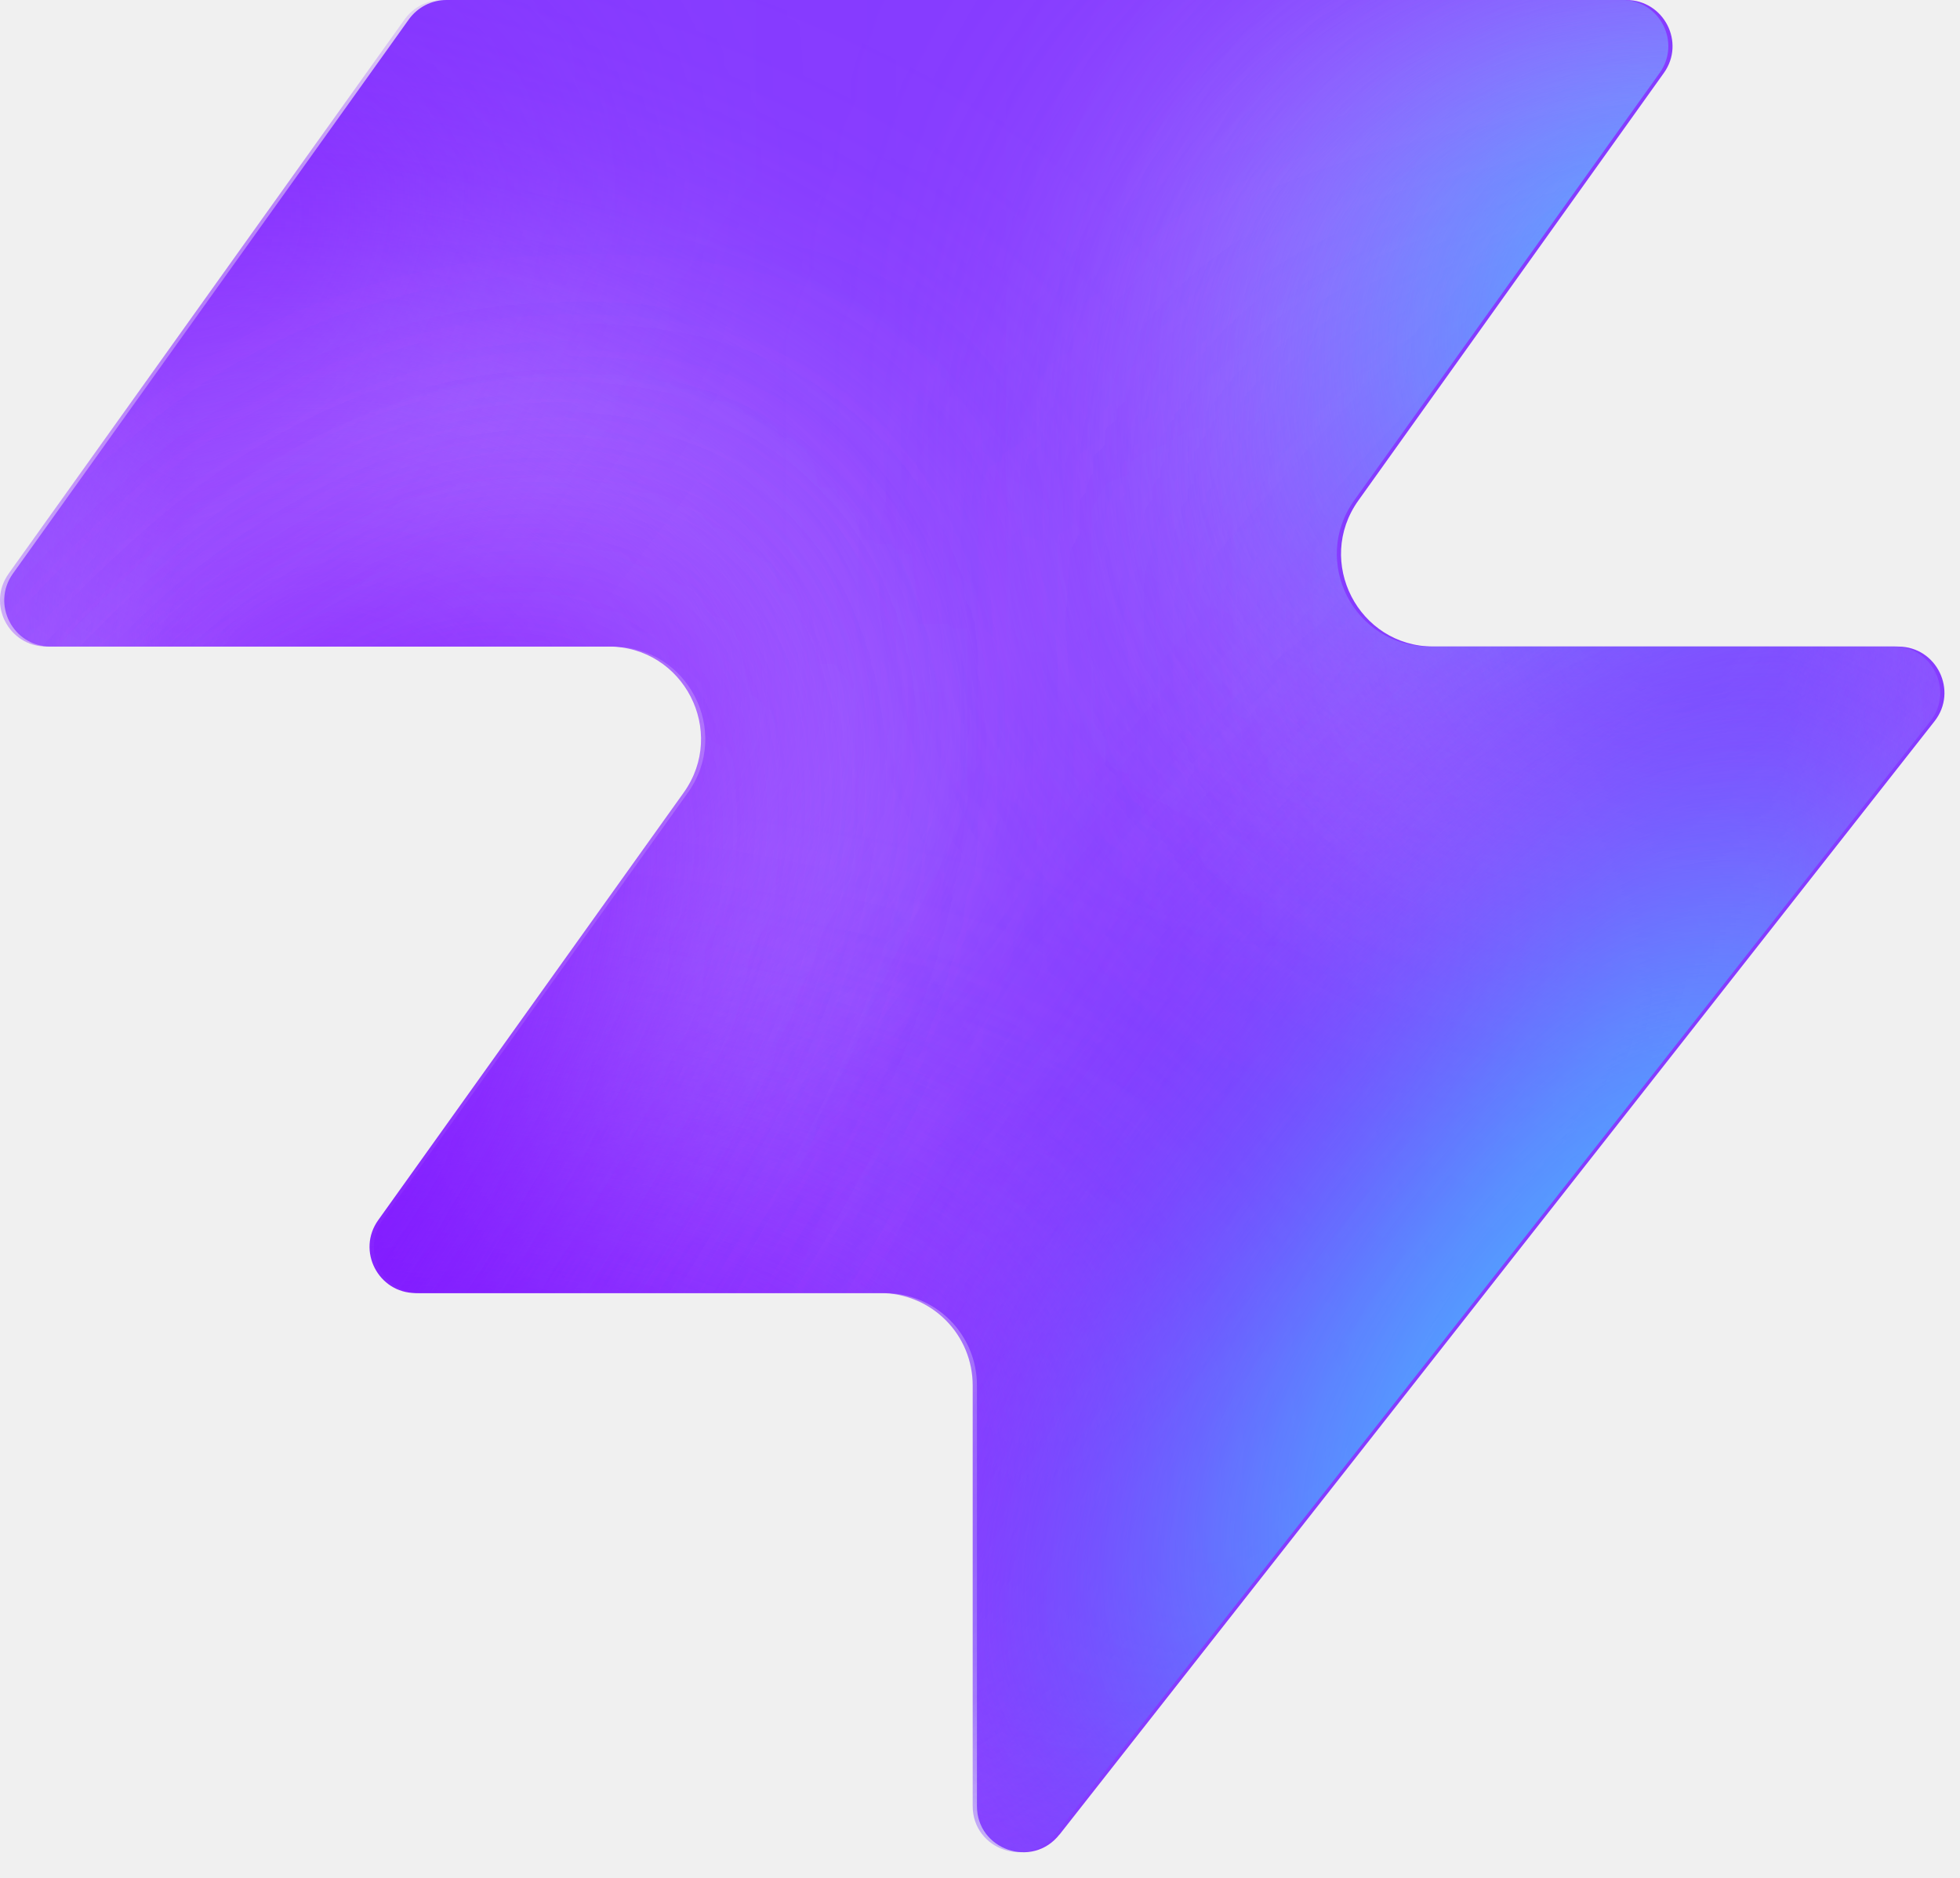
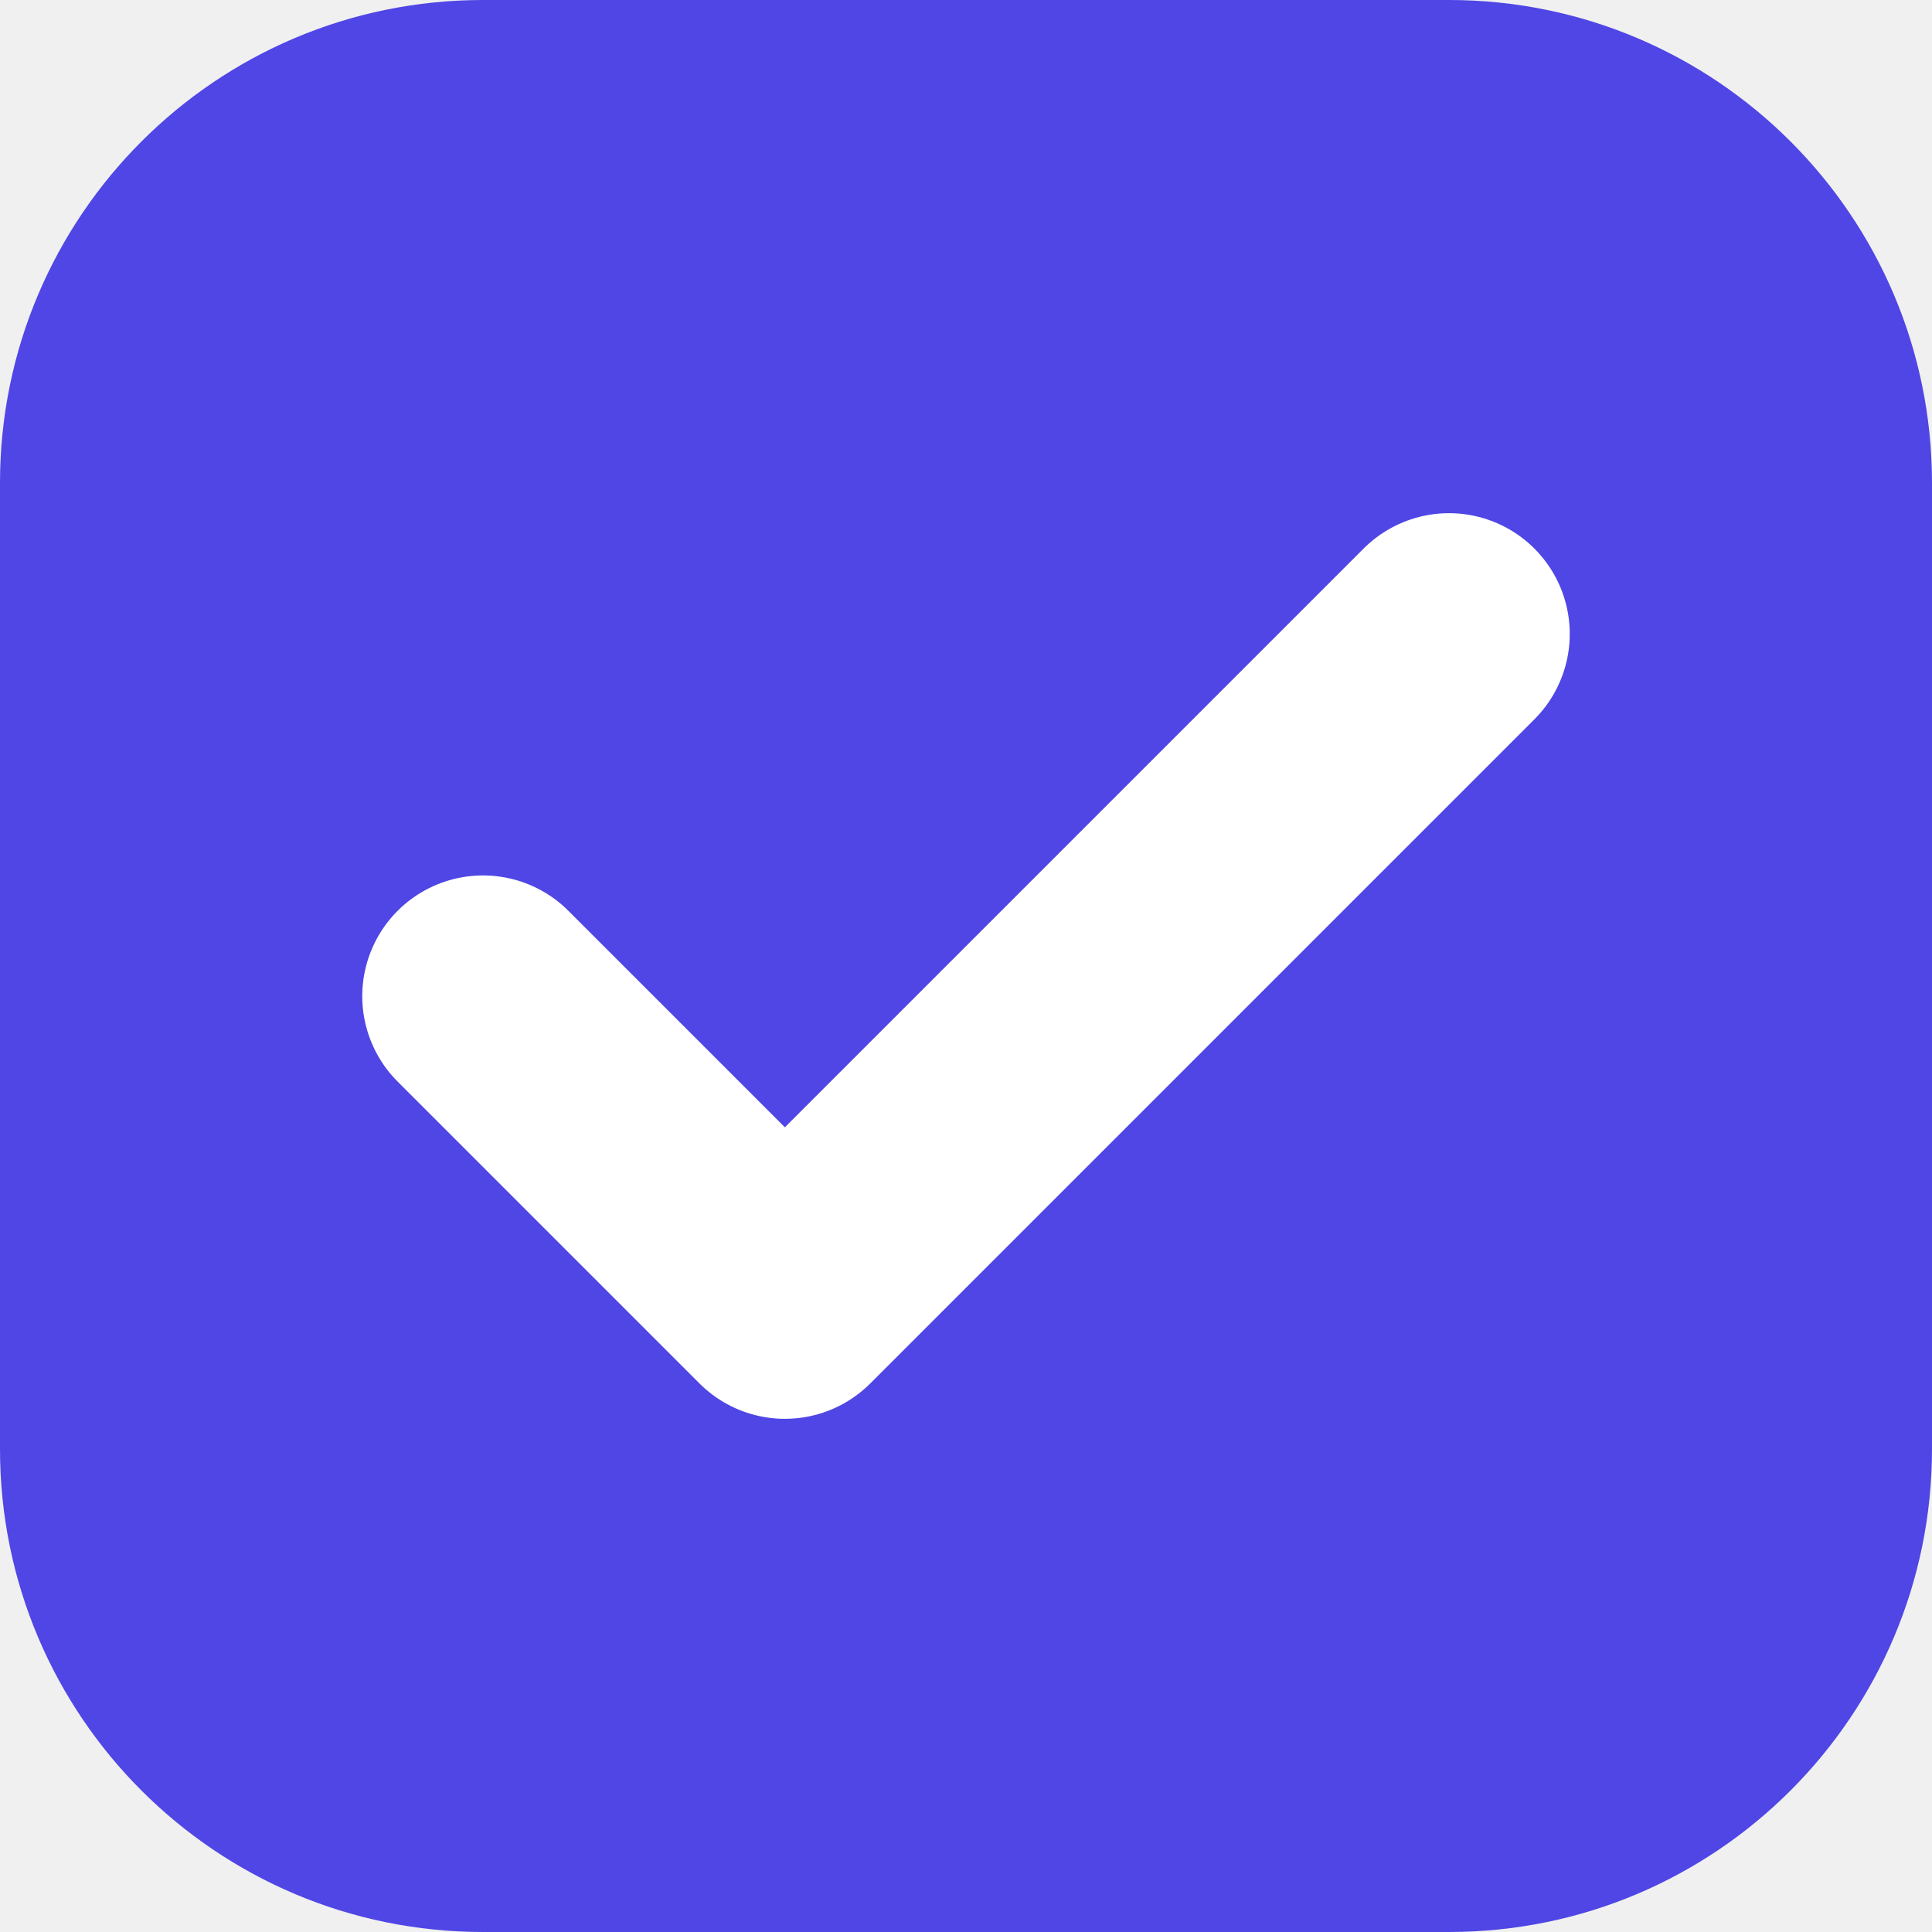
- <svg xmlns="http://www.w3.org/2000/svg" width="48" height="46" fill="none" viewBox="0 0 48 46">
-   <path fill="#863bff" d="M25.946 44.938c-.664.845-2.021.375-2.021-.698V33.937a2.26 2.26 0 0 0-2.262-2.262H10.287c-.92 0-1.456-1.04-.92-1.788l7.48-10.471c1.07-1.497 0-3.578-1.842-3.578H1.237c-.92 0-1.456-1.04-.92-1.788L10.013.474c.214-.297.556-.474.92-.474h28.894c.92 0 1.456 1.04.92 1.788l-7.48 10.471c-1.07 1.498 0 3.579 1.842 3.579h11.377c.943 0 1.473 1.088.89 1.83L25.947 44.94z" style="fill:#863bff;fill:color(display-p3 .525 .23 1);fill-opacity:1" />
-   <mask id="a" width="48" height="46" x="0" y="0" maskUnits="userSpaceOnUse" style="mask-type:alpha">
-     <path fill="#000" d="M25.842 44.938c-.664.844-2.021.375-2.021-.698V33.937a2.26 2.26 0 0 0-2.262-2.262H10.183c-.92 0-1.456-1.04-.92-1.788l7.48-10.471c1.07-1.498 0-3.579-1.842-3.579H1.133c-.92 0-1.456-1.04-.92-1.787L9.91.473c.214-.297.556-.474.92-.474h28.894c.92 0 1.456 1.04.92 1.788l-7.48 10.471c-1.07 1.498 0 3.578 1.842 3.578h11.377c.943 0 1.473 1.088.89 1.832L25.843 44.94z" style="fill:#000;fill-opacity:1" />
-   </mask>
-   <g mask="url(#a)">
-     <g filter="url(#b)">
-       <ellipse cx="5.508" cy="14.704" fill="#ede6ff" rx="5.508" ry="14.704" style="fill:#ede6ff;fill:color(display-p3 .927 .903 1);fill-opacity:1" transform="matrix(.00324 1 1 -.00324 -4.47 31.516)" />
-     </g>
-     <g filter="url(#c)">
-       <ellipse cx="10.399" cy="29.851" fill="#ede6ff" rx="10.399" ry="29.851" style="fill:#ede6ff;fill:color(display-p3 .927 .903 1);fill-opacity:1" transform="matrix(.00324 1 1 -.00324 -39.328 7.883)" />
-     </g>
-     <g filter="url(#d)">
-       <ellipse cx="5.508" cy="30.487" fill="#7e14ff" rx="5.508" ry="30.487" style="fill:#7e14ff;fill:color(display-p3 .492 .077 1);fill-opacity:1" transform="rotate(89.814 -25.913 -14.639)scale(1 -1)" />
-     </g>
-     <g filter="url(#e)">
-       <ellipse cx="5.508" cy="30.599" fill="#7e14ff" rx="5.508" ry="30.599" style="fill:#7e14ff;fill:color(display-p3 .492 .077 1);fill-opacity:1" transform="rotate(89.814 -32.644 -3.334)scale(1 -1)" />
-     </g>
-     <g filter="url(#f)">
-       <ellipse cx="5.508" cy="30.599" fill="#7e14ff" rx="5.508" ry="30.599" style="fill:#7e14ff;fill:color(display-p3 .492 .077 1);fill-opacity:1" transform="matrix(.00324 1 1 -.00324 -34.34 30.47)" />
-     </g>
-     <g filter="url(#g)">
-       <ellipse cx="14.072" cy="22.078" fill="#ede6ff" rx="14.072" ry="22.078" style="fill:#ede6ff;fill:color(display-p3 .927 .903 1);fill-opacity:1" transform="rotate(93.35 24.506 48.493)scale(-1 1)" />
-     </g>
-     <g filter="url(#h)">
-       <ellipse cx="3.47" cy="21.501" fill="#7e14ff" rx="3.47" ry="21.501" style="fill:#7e14ff;fill:color(display-p3 .492 .077 1);fill-opacity:1" transform="rotate(89.009 28.708 47.59)scale(-1 1)" />
-     </g>
-     <g filter="url(#i)">
-       <ellipse cx="3.47" cy="21.501" fill="#7e14ff" rx="3.47" ry="21.501" style="fill:#7e14ff;fill:color(display-p3 .492 .077 1);fill-opacity:1" transform="rotate(89.009 28.708 47.59)scale(-1 1)" />
-     </g>
-     <g filter="url(#j)">
-       <ellipse cx=".387" cy="8.972" fill="#7e14ff" rx="4.407" ry="29.108" style="fill:#7e14ff;fill:color(display-p3 .492 .077 1);fill-opacity:1" transform="rotate(39.51 .387 8.972)" />
-     </g>
-     <g filter="url(#k)">
-       <ellipse cx="47.523" cy="-6.092" fill="#7e14ff" rx="4.407" ry="29.108" style="fill:#7e14ff;fill:color(display-p3 .492 .077 1);fill-opacity:1" transform="rotate(37.892 47.523 -6.092)" />
-     </g>
-     <g filter="url(#l)">
-       <ellipse cx="41.412" cy="6.333" fill="#47bfff" rx="5.971" ry="9.665" style="fill:#47bfff;fill:color(display-p3 .28 .748 1);fill-opacity:1" transform="rotate(37.892 41.412 6.333)" />
-     </g>
-     <g filter="url(#m)">
-       <ellipse cx="-1.879" cy="38.332" fill="#7e14ff" rx="4.407" ry="29.108" style="fill:#7e14ff;fill:color(display-p3 .492 .077 1);fill-opacity:1" transform="rotate(37.892 -1.88 38.332)" />
-     </g>
-     <g filter="url(#n)">
-       <ellipse cx="-1.879" cy="38.332" fill="#7e14ff" rx="4.407" ry="29.108" style="fill:#7e14ff;fill:color(display-p3 .492 .077 1);fill-opacity:1" transform="rotate(37.892 -1.88 38.332)" />
-     </g>
-     <g filter="url(#o)">
-       <ellipse cx="35.651" cy="29.907" fill="#7e14ff" rx="4.407" ry="29.108" style="fill:#7e14ff;fill:color(display-p3 .492 .077 1);fill-opacity:1" transform="rotate(37.892 35.651 29.907)" />
-     </g>
-     <g filter="url(#p)">
-       <ellipse cx="38.418" cy="32.4" fill="#47bfff" rx="5.971" ry="15.297" style="fill:#47bfff;fill:color(display-p3 .28 .748 1);fill-opacity:1" transform="rotate(37.892 38.418 32.4)" />
-     </g>
-   </g>
-   <defs>
-     <filter id="b" width="60.045" height="41.654" x="-19.77" y="16.149" color-interpolation-filters="sRGB" filterUnits="userSpaceOnUse">
-       <feFlood flood-opacity="0" result="BackgroundImageFix" />
-       <feBlend in="SourceGraphic" in2="BackgroundImageFix" result="shape" />
-       <feGaussianBlur result="effect1_foregroundBlur_2002_17158" stdDeviation="7.659" />
-     </filter>
-     <filter id="c" width="90.34" height="51.437" x="-54.613" y="-7.533" color-interpolation-filters="sRGB" filterUnits="userSpaceOnUse">
-       <feFlood flood-opacity="0" result="BackgroundImageFix" />
-       <feBlend in="SourceGraphic" in2="BackgroundImageFix" result="shape" />
-       <feGaussianBlur result="effect1_foregroundBlur_2002_17158" stdDeviation="7.659" />
-     </filter>
-     <filter id="d" width="79.355" height="29.4" x="-49.64" y="2.03" color-interpolation-filters="sRGB" filterUnits="userSpaceOnUse">
-       <feFlood flood-opacity="0" result="BackgroundImageFix" />
-       <feBlend in="SourceGraphic" in2="BackgroundImageFix" result="shape" />
-       <feGaussianBlur result="effect1_foregroundBlur_2002_17158" stdDeviation="4.596" />
-     </filter>
-     <filter id="e" width="79.579" height="29.4" x="-45.045" y="20.029" color-interpolation-filters="sRGB" filterUnits="userSpaceOnUse">
-       <feFlood flood-opacity="0" result="BackgroundImageFix" />
-       <feBlend in="SourceGraphic" in2="BackgroundImageFix" result="shape" />
-       <feGaussianBlur result="effect1_foregroundBlur_2002_17158" stdDeviation="4.596" />
-     </filter>
-     <filter id="f" width="79.579" height="29.4" x="-43.513" y="21.178" color-interpolation-filters="sRGB" filterUnits="userSpaceOnUse">
-       <feFlood flood-opacity="0" result="BackgroundImageFix" />
-       <feBlend in="SourceGraphic" in2="BackgroundImageFix" result="shape" />
-       <feGaussianBlur result="effect1_foregroundBlur_2002_17158" stdDeviation="4.596" />
-     </filter>
-     <filter id="g" width="74.749" height="58.852" x="15.756" y="-17.901" color-interpolation-filters="sRGB" filterUnits="userSpaceOnUse">
-       <feFlood flood-opacity="0" result="BackgroundImageFix" />
-       <feBlend in="SourceGraphic" in2="BackgroundImageFix" result="shape" />
-       <feGaussianBlur result="effect1_foregroundBlur_2002_17158" stdDeviation="7.659" />
-     </filter>
-     <filter id="h" width="61.377" height="25.362" x="23.548" y="2.284" color-interpolation-filters="sRGB" filterUnits="userSpaceOnUse">
-       <feFlood flood-opacity="0" result="BackgroundImageFix" />
-       <feBlend in="SourceGraphic" in2="BackgroundImageFix" result="shape" />
-       <feGaussianBlur result="effect1_foregroundBlur_2002_17158" stdDeviation="4.596" />
-     </filter>
-     <filter id="i" width="61.377" height="25.362" x="23.548" y="2.284" color-interpolation-filters="sRGB" filterUnits="userSpaceOnUse">
-       <feFlood flood-opacity="0" result="BackgroundImageFix" />
-       <feBlend in="SourceGraphic" in2="BackgroundImageFix" result="shape" />
-       <feGaussianBlur result="effect1_foregroundBlur_2002_17158" stdDeviation="4.596" />
-     </filter>
-     <filter id="j" width="56.045" height="63.649" x="-27.636" y="-22.853" color-interpolation-filters="sRGB" filterUnits="userSpaceOnUse">
-       <feFlood flood-opacity="0" result="BackgroundImageFix" />
-       <feBlend in="SourceGraphic" in2="BackgroundImageFix" result="shape" />
-       <feGaussianBlur result="effect1_foregroundBlur_2002_17158" stdDeviation="4.596" />
-     </filter>
-     <filter id="k" width="54.814" height="64.646" x="20.116" y="-38.415" color-interpolation-filters="sRGB" filterUnits="userSpaceOnUse">
-       <feFlood flood-opacity="0" result="BackgroundImageFix" />
-       <feBlend in="SourceGraphic" in2="BackgroundImageFix" result="shape" />
-       <feGaussianBlur result="effect1_foregroundBlur_2002_17158" stdDeviation="4.596" />
-     </filter>
-     <filter id="l" width="33.541" height="35.313" x="24.641" y="-11.323" color-interpolation-filters="sRGB" filterUnits="userSpaceOnUse">
-       <feFlood flood-opacity="0" result="BackgroundImageFix" />
-       <feBlend in="SourceGraphic" in2="BackgroundImageFix" result="shape" />
-       <feGaussianBlur result="effect1_foregroundBlur_2002_17158" stdDeviation="4.596" />
-     </filter>
-     <filter id="m" width="54.814" height="64.646" x="-29.286" y="6.009" color-interpolation-filters="sRGB" filterUnits="userSpaceOnUse">
-       <feFlood flood-opacity="0" result="BackgroundImageFix" />
-       <feBlend in="SourceGraphic" in2="BackgroundImageFix" result="shape" />
-       <feGaussianBlur result="effect1_foregroundBlur_2002_17158" stdDeviation="4.596" />
-     </filter>
-     <filter id="n" width="54.814" height="64.646" x="-29.286" y="6.009" color-interpolation-filters="sRGB" filterUnits="userSpaceOnUse">
-       <feFlood flood-opacity="0" result="BackgroundImageFix" />
-       <feBlend in="SourceGraphic" in2="BackgroundImageFix" result="shape" />
-       <feGaussianBlur result="effect1_foregroundBlur_2002_17158" stdDeviation="4.596" />
-     </filter>
-     <filter id="o" width="54.814" height="64.646" x="8.244" y="-2.416" color-interpolation-filters="sRGB" filterUnits="userSpaceOnUse">
-       <feFlood flood-opacity="0" result="BackgroundImageFix" />
-       <feBlend in="SourceGraphic" in2="BackgroundImageFix" result="shape" />
-       <feGaussianBlur result="effect1_foregroundBlur_2002_17158" stdDeviation="4.596" />
-     </filter>
-     <filter id="p" width="39.409" height="43.623" x="18.713" y="10.588" color-interpolation-filters="sRGB" filterUnits="userSpaceOnUse">
-       <feFlood flood-opacity="0" result="BackgroundImageFix" />
-       <feBlend in="SourceGraphic" in2="BackgroundImageFix" result="shape" />
-       <feGaussianBlur result="effect1_foregroundBlur_2002_17158" stdDeviation="4.596" />
-     </filter>
-   </defs>
+ <svg xmlns="http://www.w3.org/2000/svg" viewBox="0 0 32 32">
+   <rect width="32" height="32" rx="8" fill="#4f46e5" />
+   <path d="M8 16.5l5 5L24 10.5" fill="none" stroke="#fff" stroke-width="4" stroke-linecap="round" stroke-linejoin="round" />
</svg>
